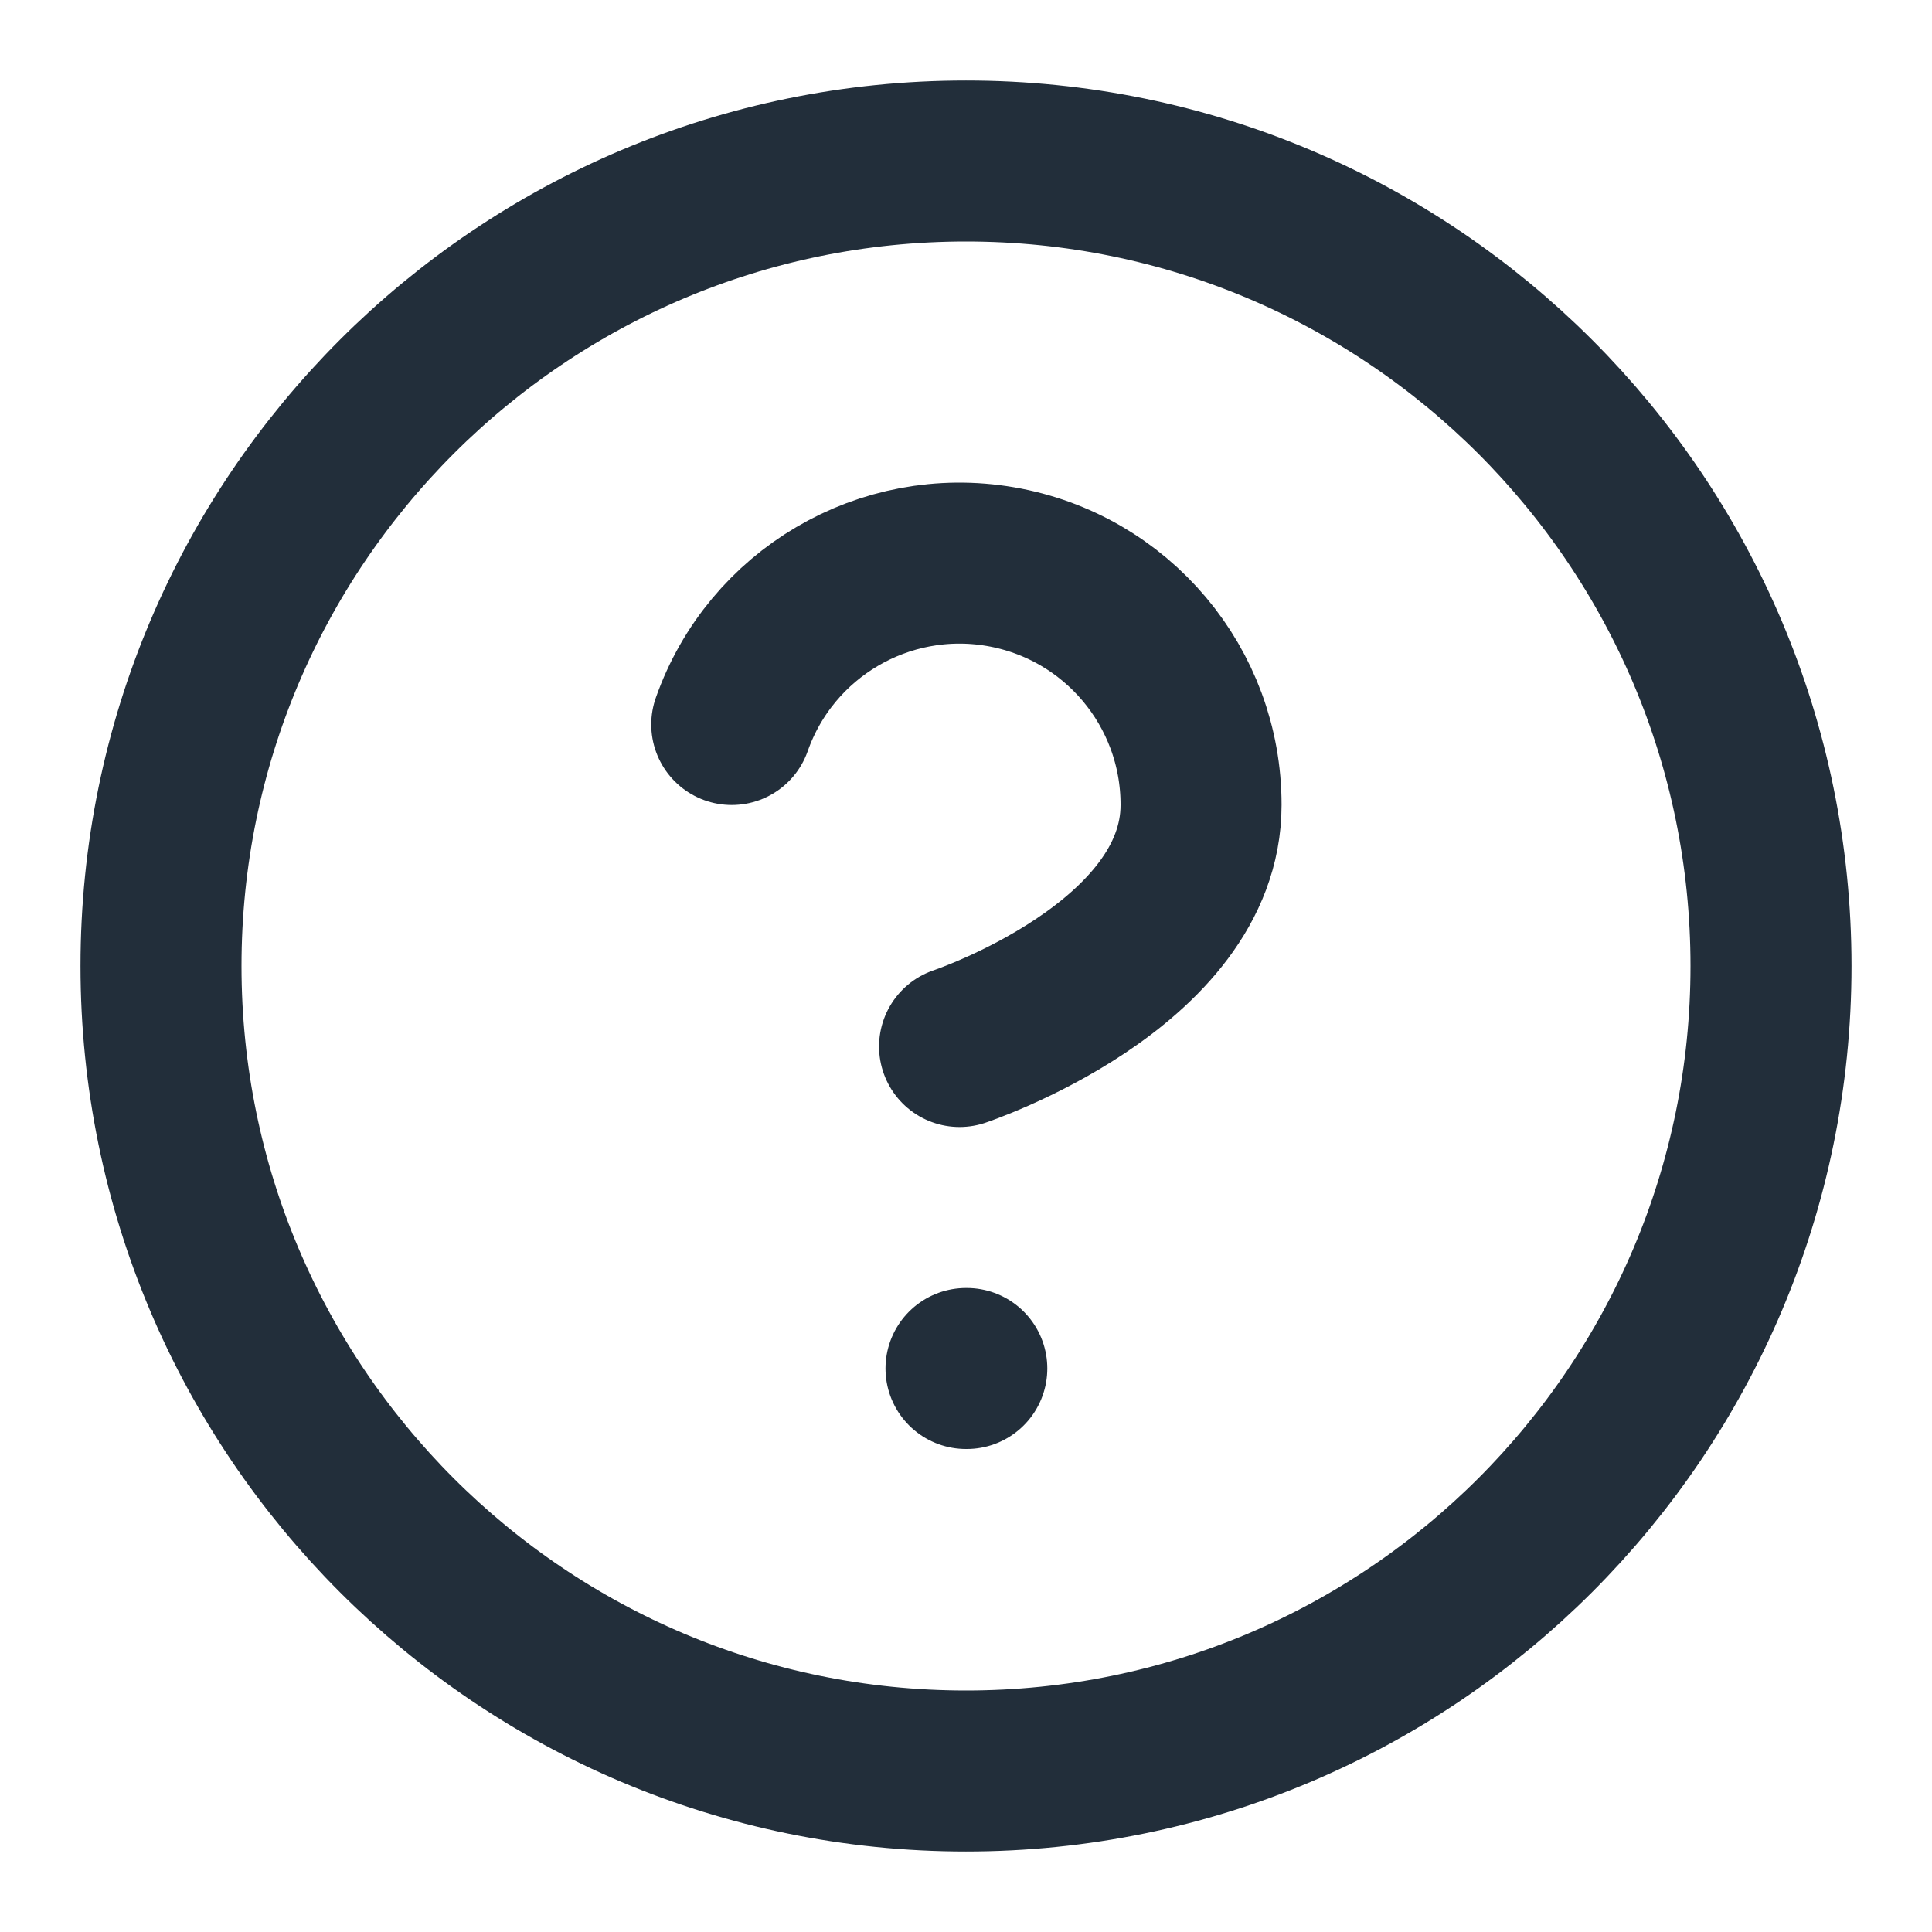
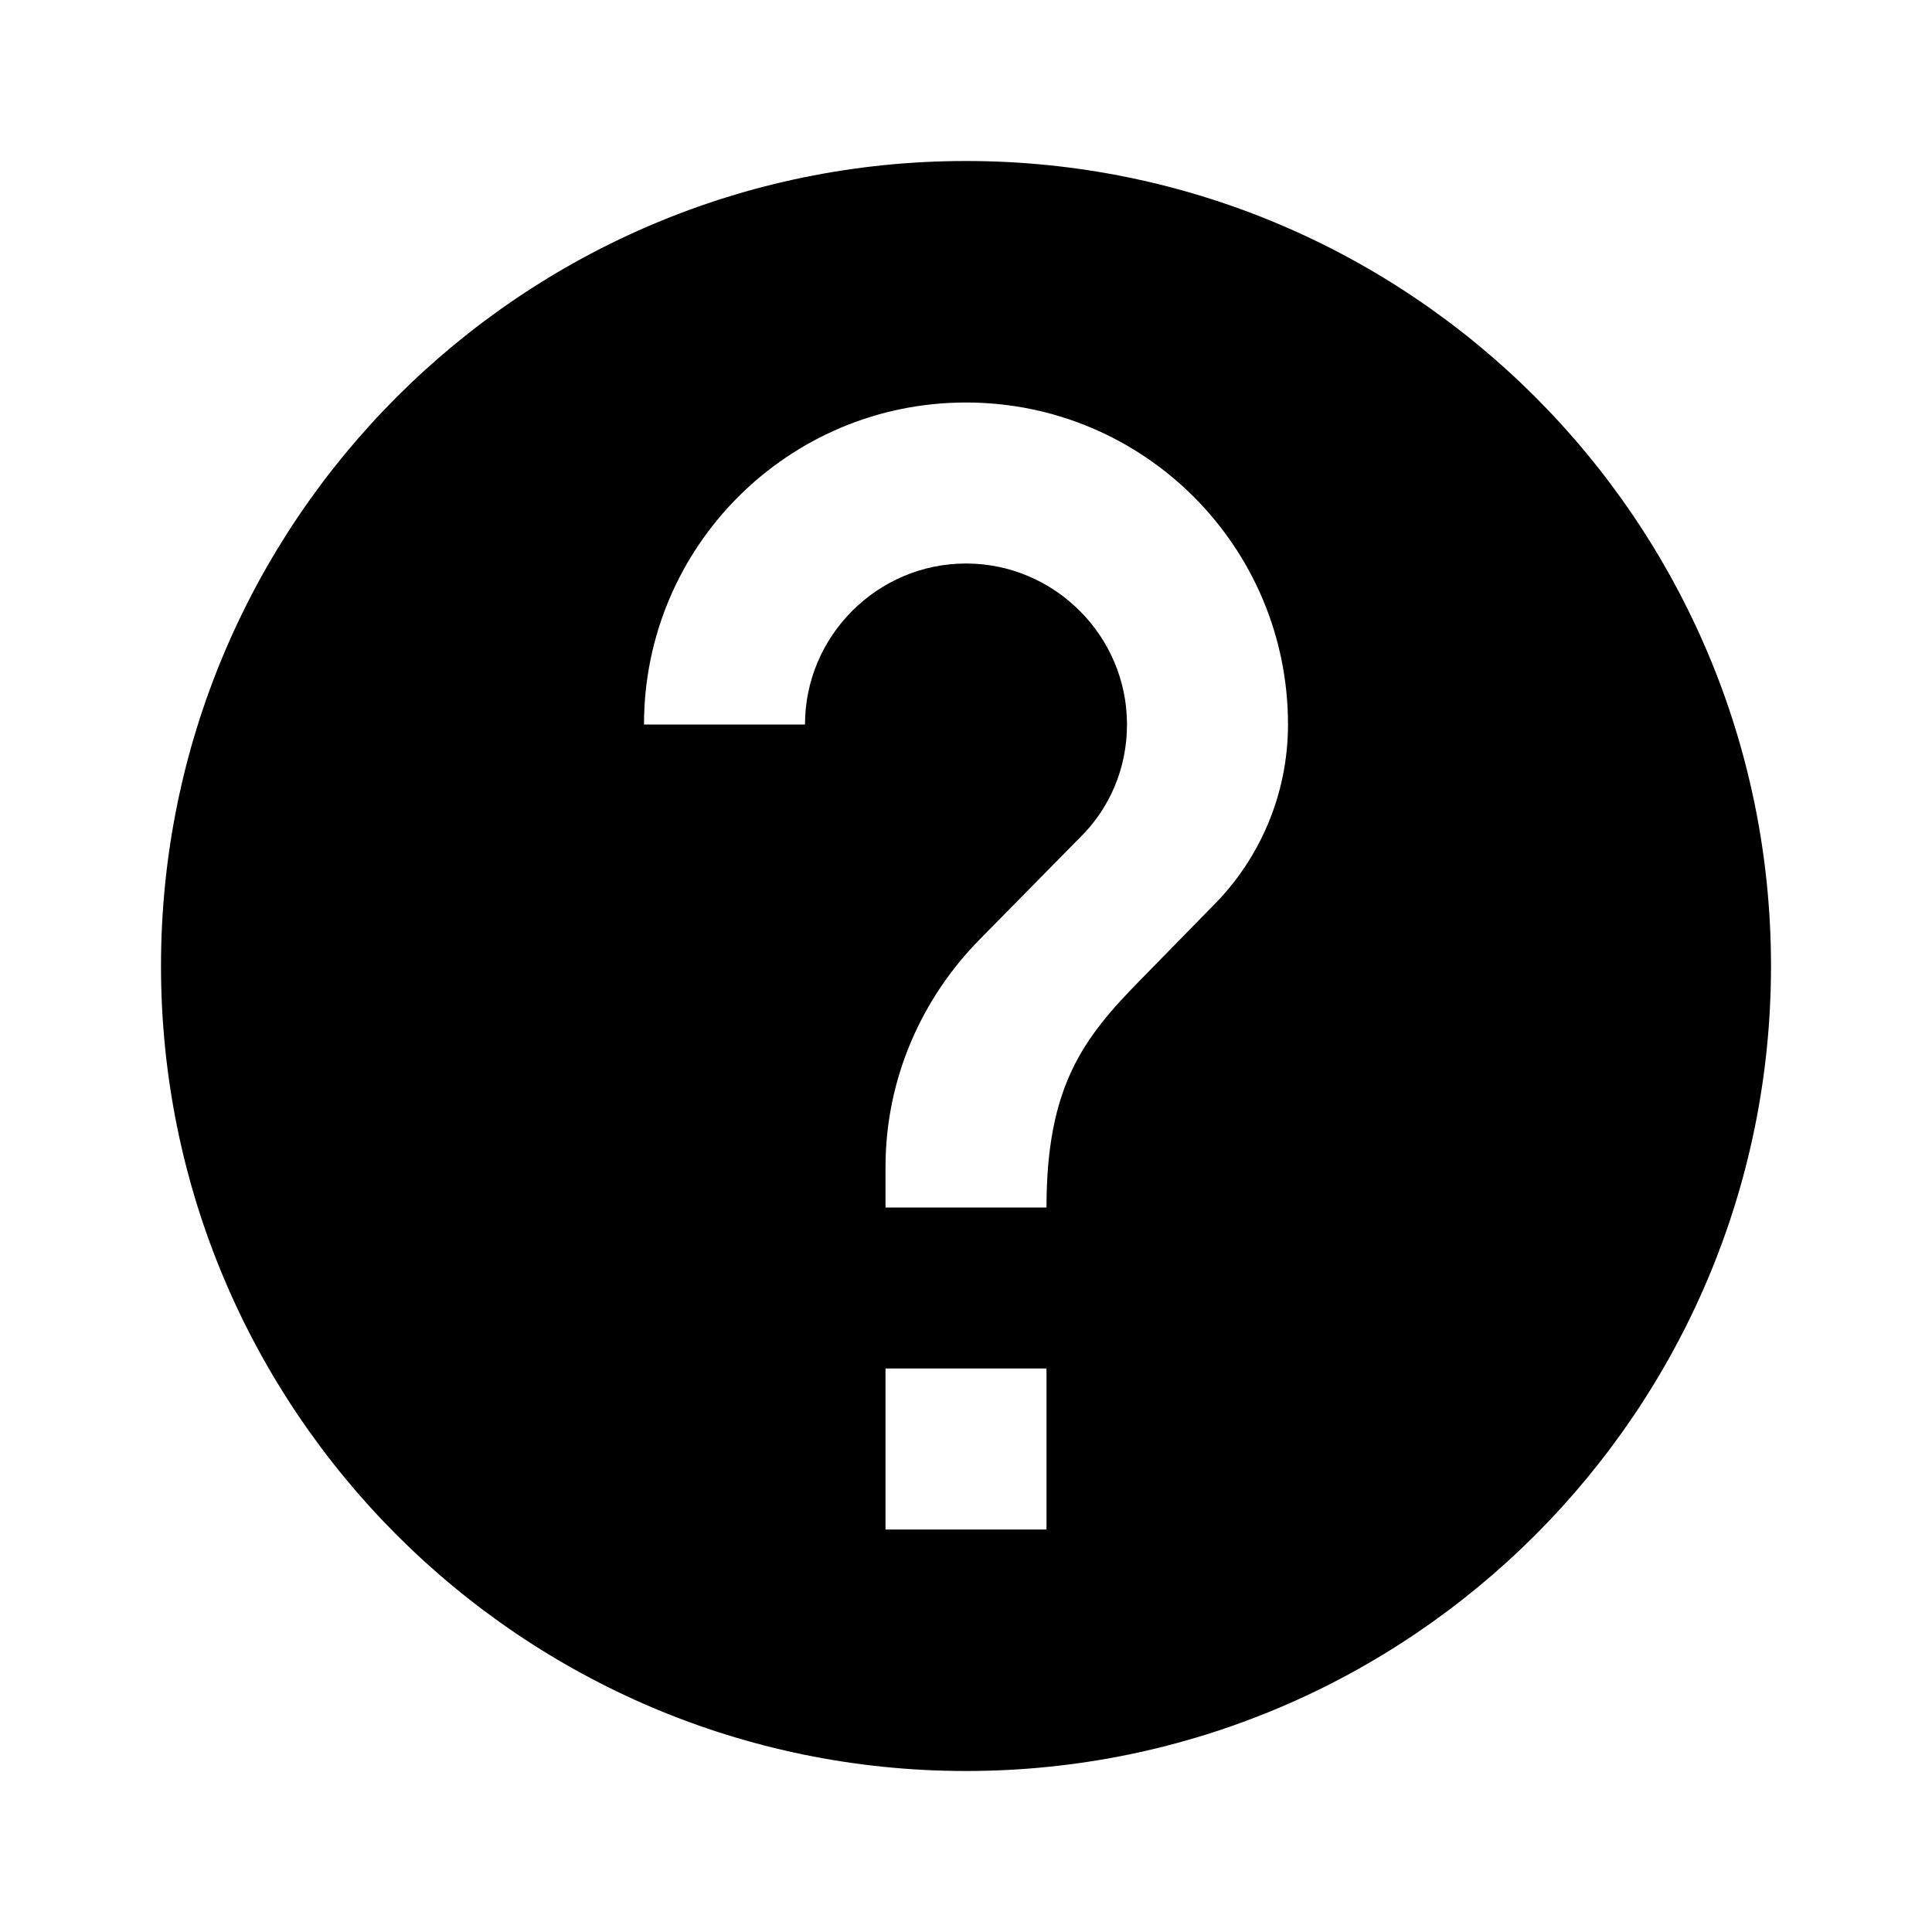
- <svg xmlns="http://www.w3.org/2000/svg" width="24" height="24" viewBox="0 0 24 24" fill="none">
-   <circle cx="12" cy="12" r="10" stroke="#222E3A" stroke-width="2" />
-   <path d="M9.09 9a3 3 0 0 1 5.83 1c0 2-3 3-3 3" stroke="#222E3A" stroke-width="2" stroke-linecap="round" stroke-linejoin="round" />
-   <line x1="12" y1="17" x2="12.01" y2="17" stroke="#222E3A" stroke-width="2" stroke-linecap="round" />
+ <svg xmlns="http://www.w3.org/2000/svg" fill="#000000" width="800px" height="800px" viewBox="0 0 24 24">
+   <path d="M12 2C6.48 2 2 6.48 2 12s4.48 10 10 10 10-4.48 10-10S17.52 2 12 2zm1 17h-2v-2h2v2zm2.07-7.75l-.9.92C13.45 12.9 13 13.5 13 15h-2v-.5c0-1.1.45-2.1 1.17-2.83l1.24-1.26c.37-.36.59-.86.59-1.41 0-1.1-.9-2-2-2s-2 .9-2 2H8c0-2.21 1.79-4 4-4s4 1.79 4 4c0 .88-.36 1.68-.93 2.25z" />
</svg>
